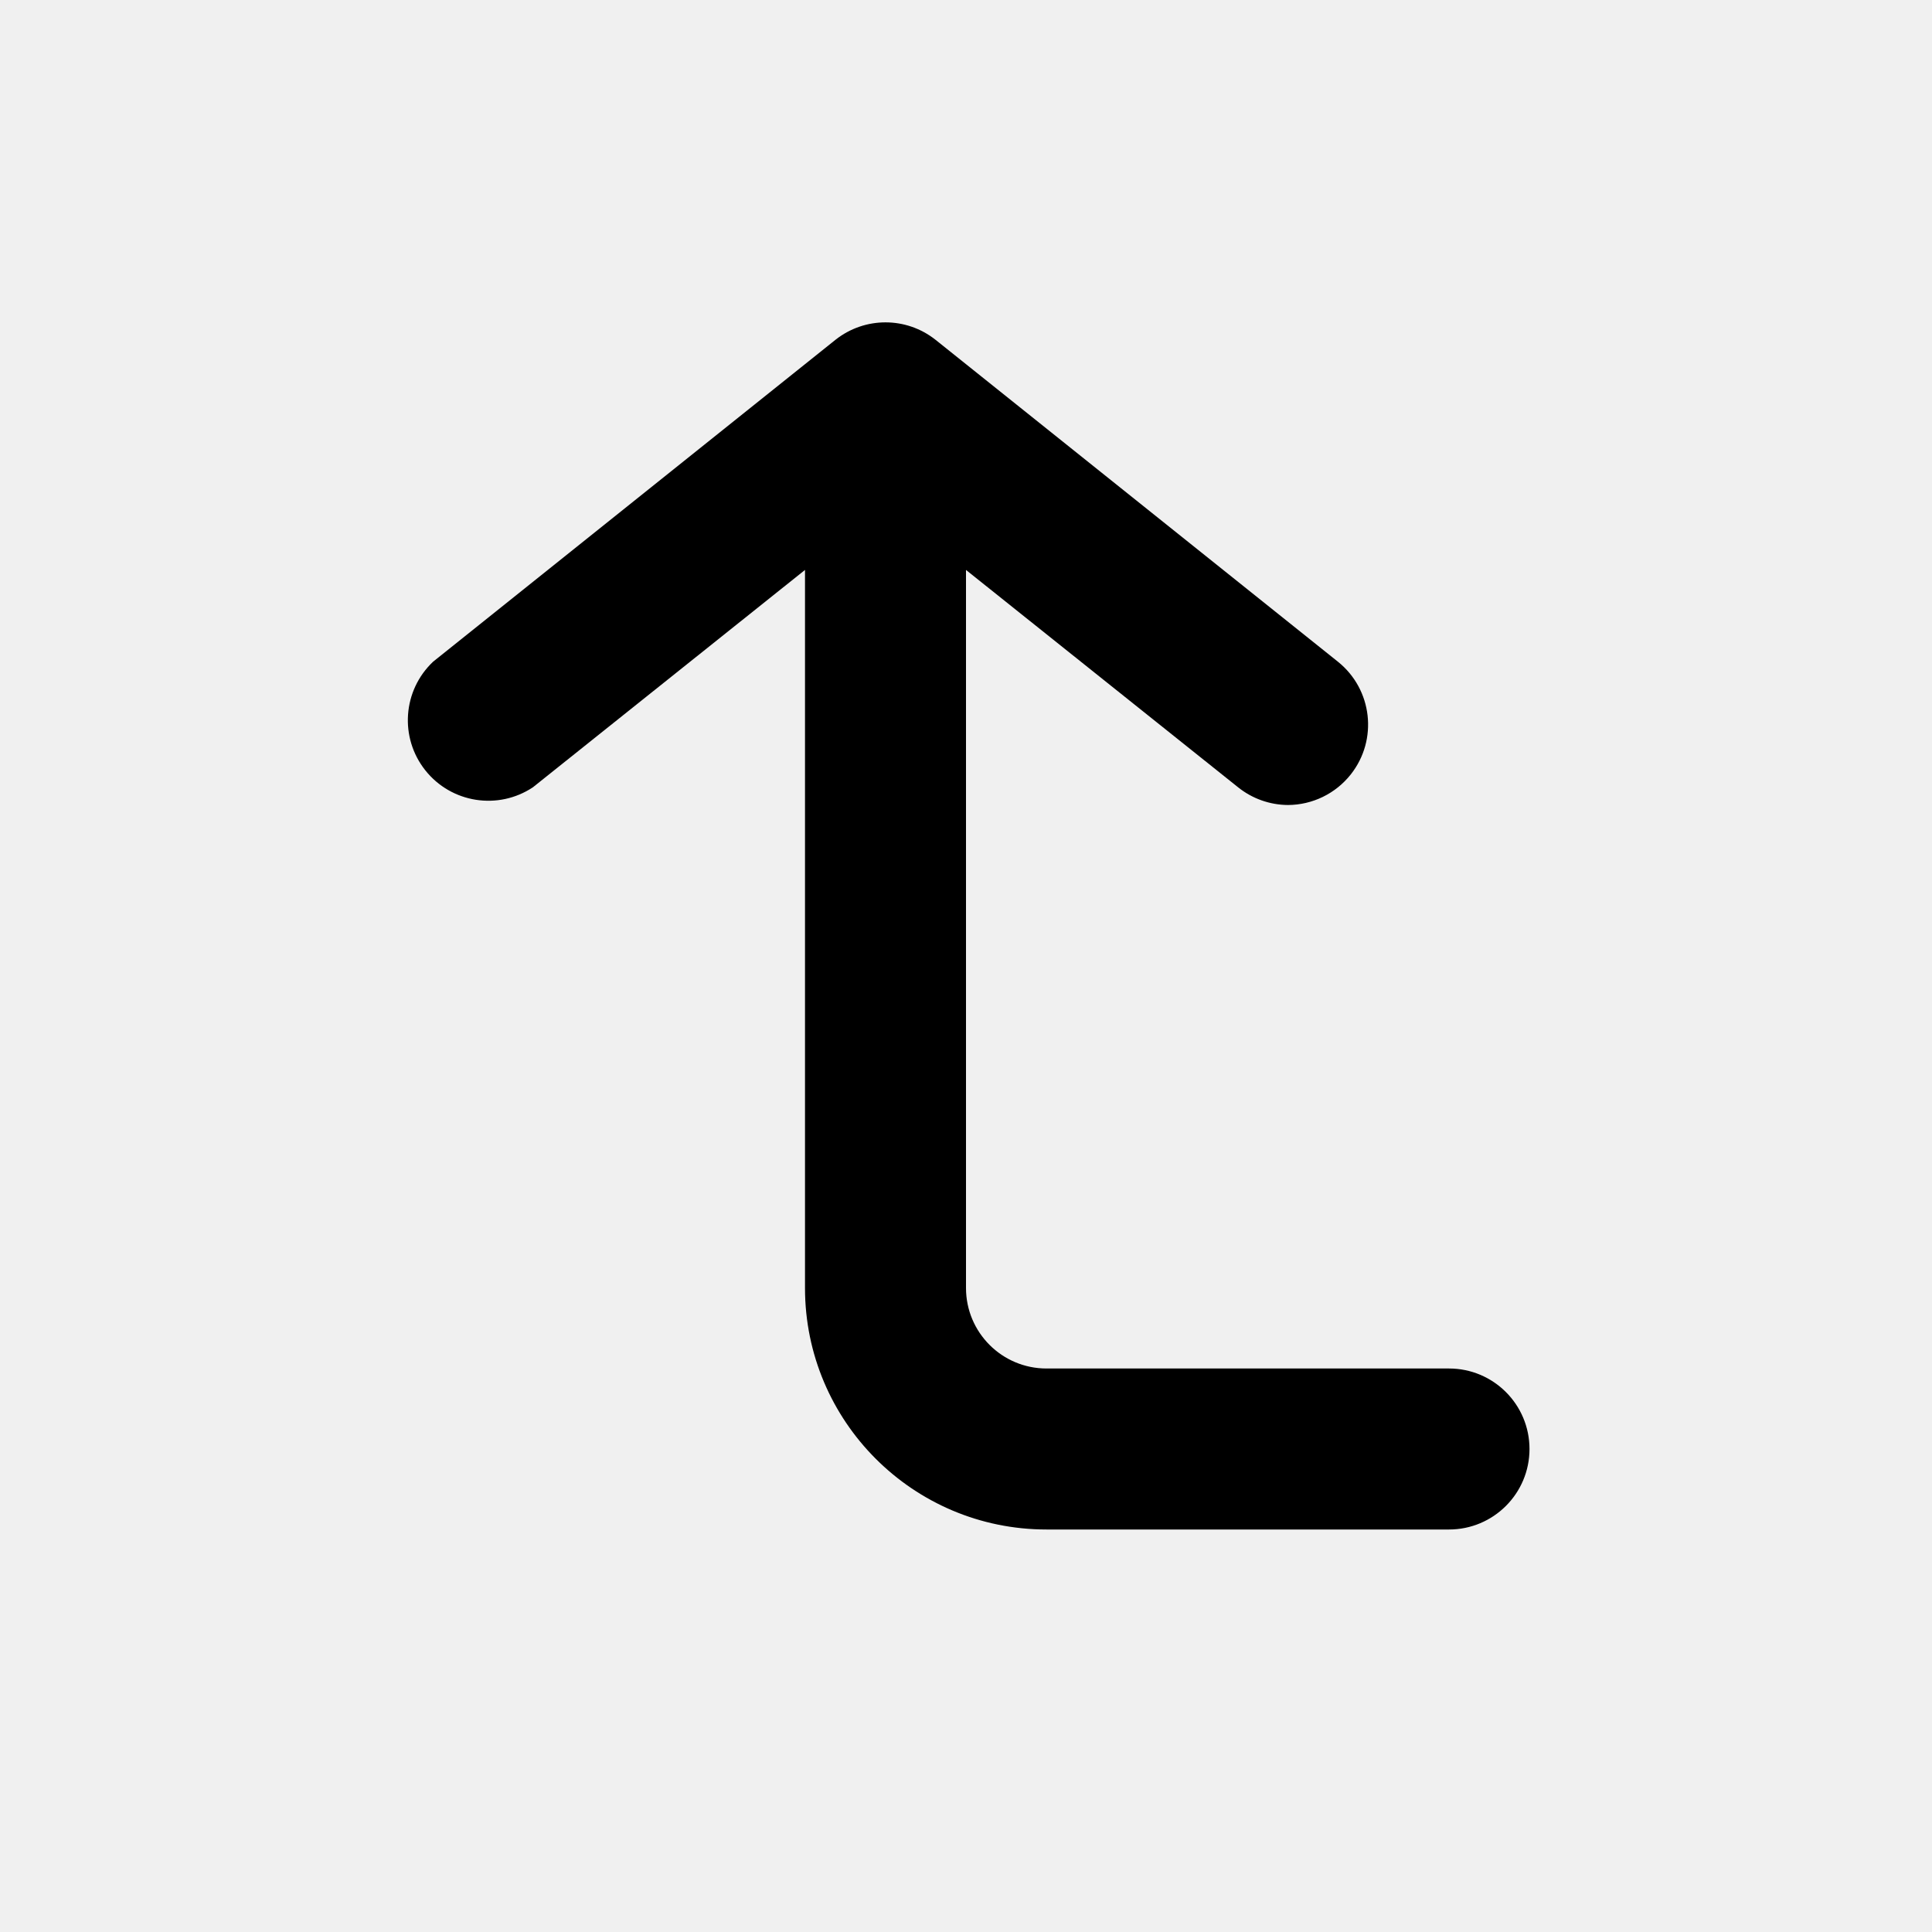
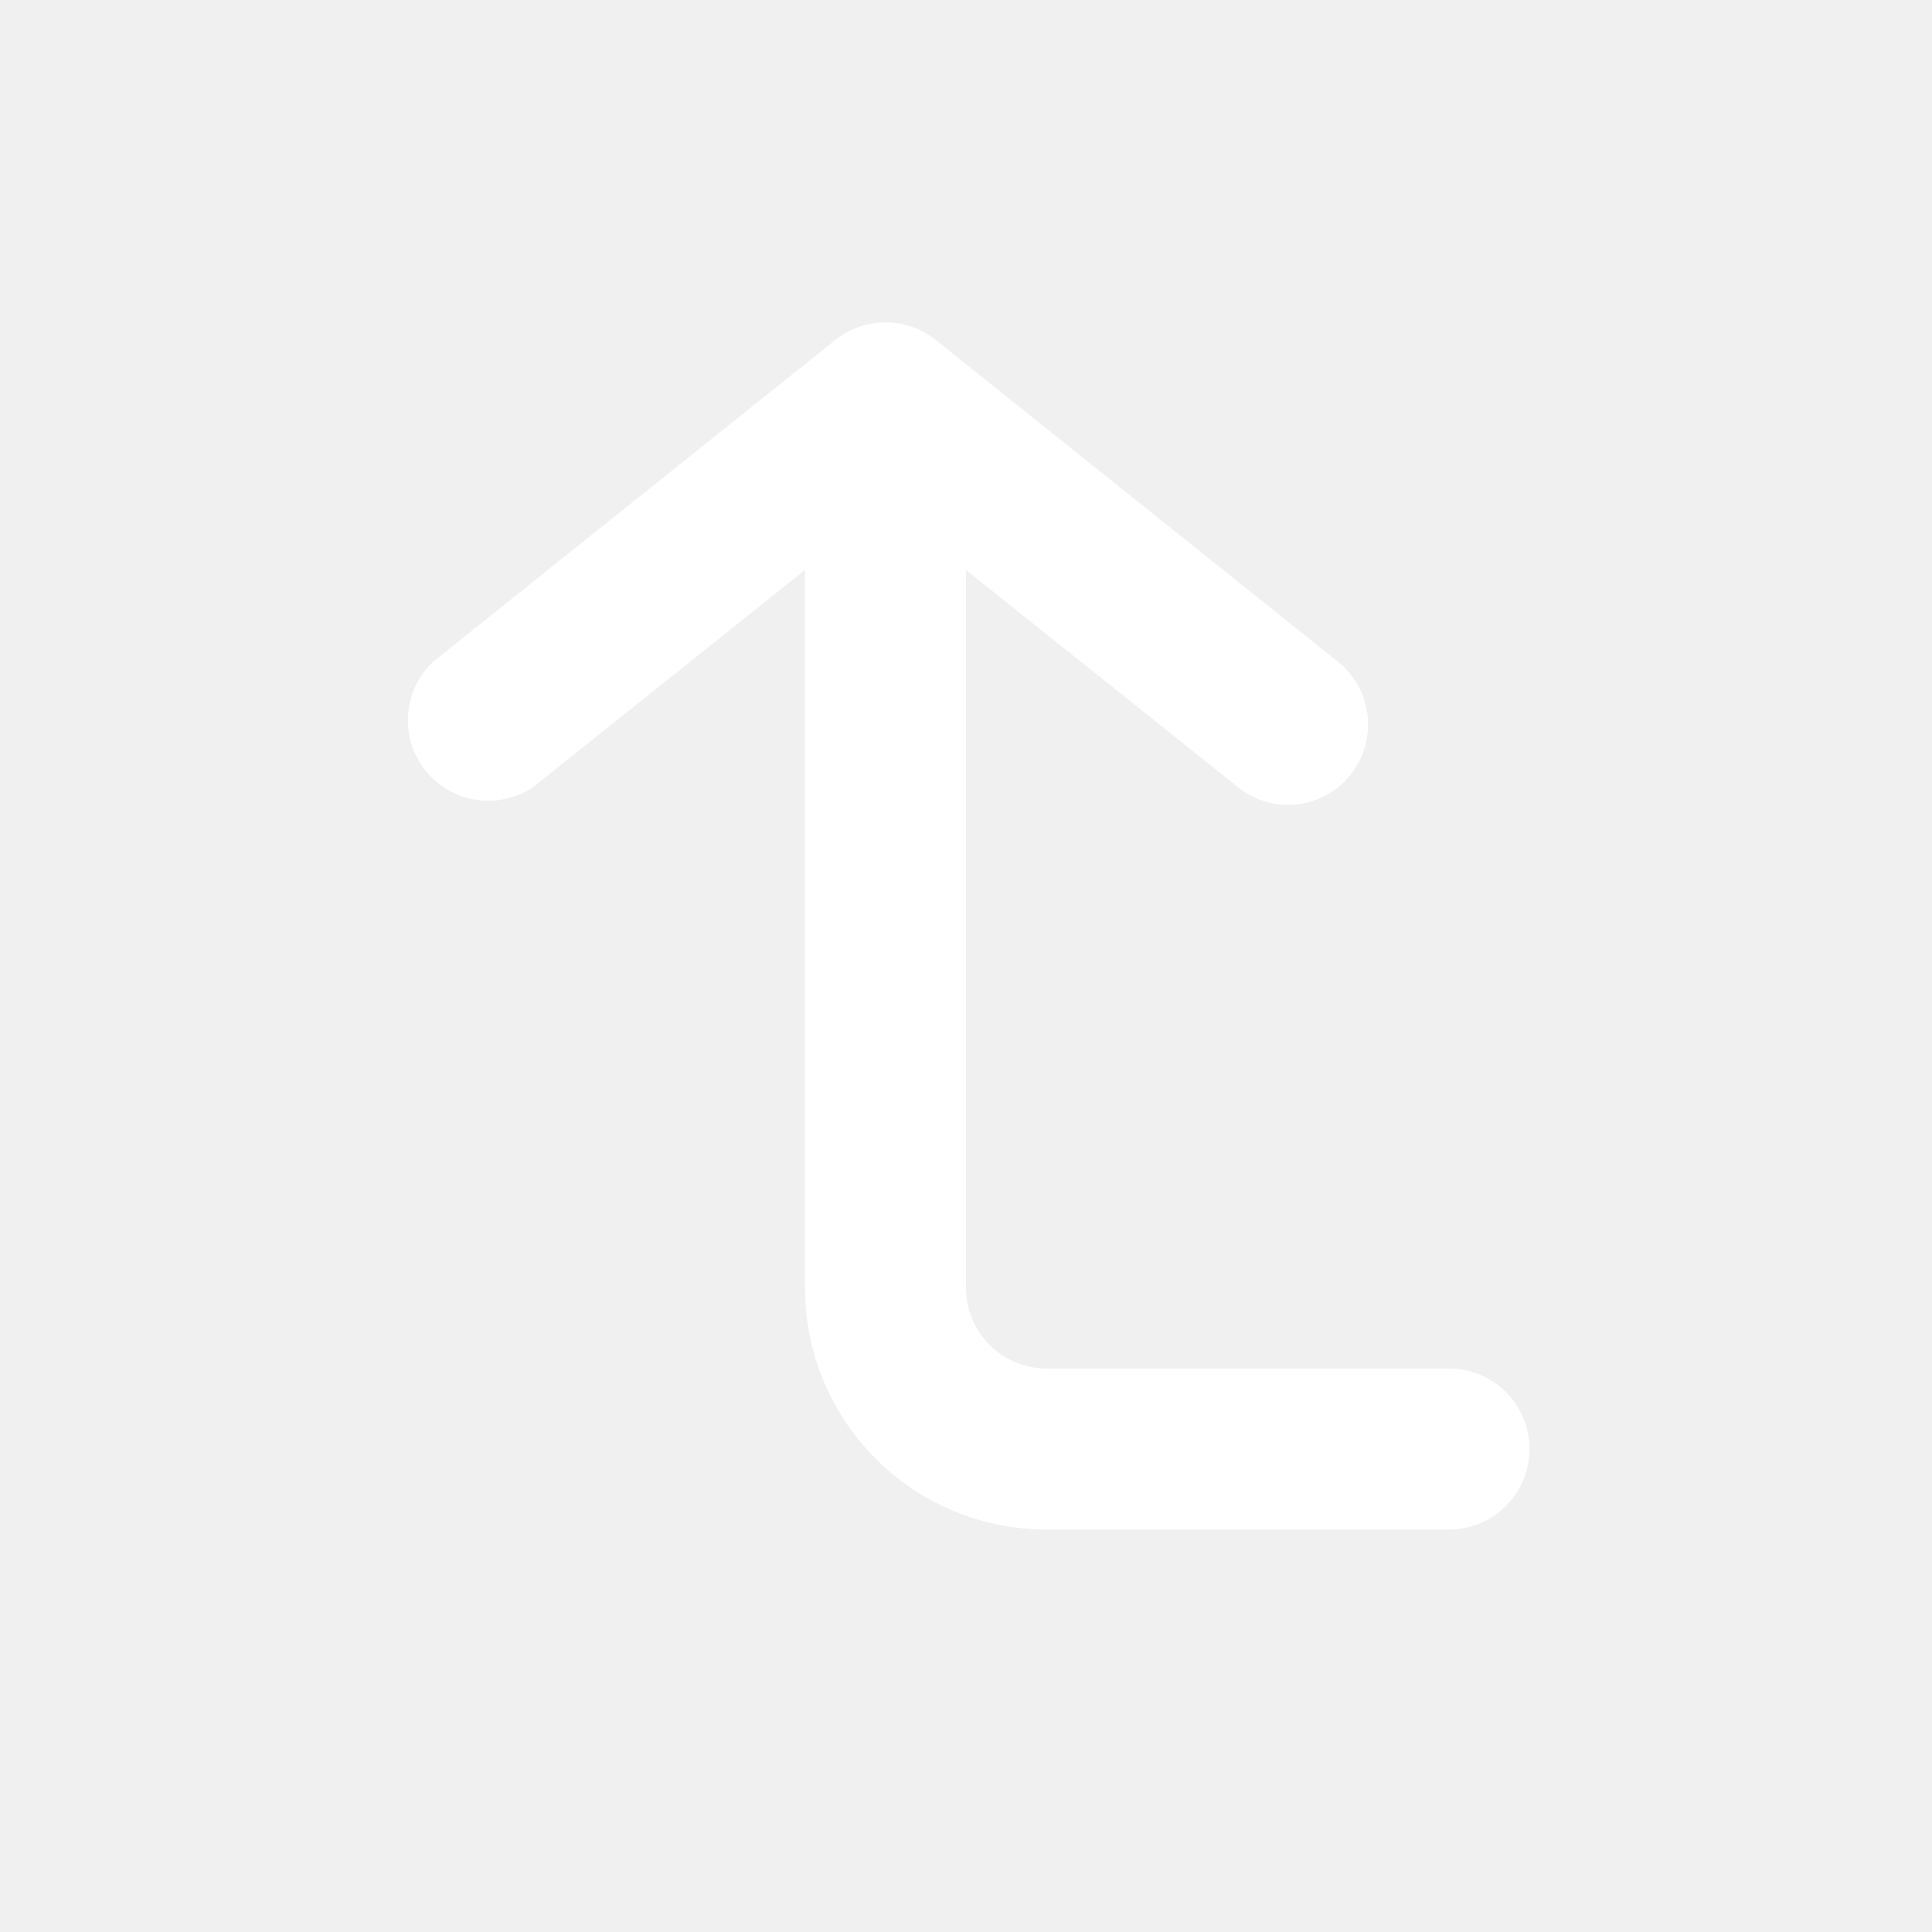
- <svg xmlns="http://www.w3.org/2000/svg" viewBox="0 0 24 24">
+ <svg xmlns="http://www.w3.org/2000/svg" fill="white" viewBox="0 0 24 24">
  <g data-name="Layer 2">
    <g data-name="corner-left-up">
      <rect width="24" height="24" transform="rotate(180 12 12)" opacity="0" />
      <path d="M18 17h-5a1 1 0 0 1-1-1V7.08l3.38 2.7A1 1 0 0 0 16 10a1 1 0 0 0 .78-.38 1 1 0 0 0-.16-1.4l-5-4a1 1 0 0 0-1.24 0l-5 4a1 1 0 0 0 1.24 1.56L10 7.08V16a3 3 0 0 0 3 3h5a1 1 0 0 0 0-2z" />
    </g>
  </g>
</svg>
